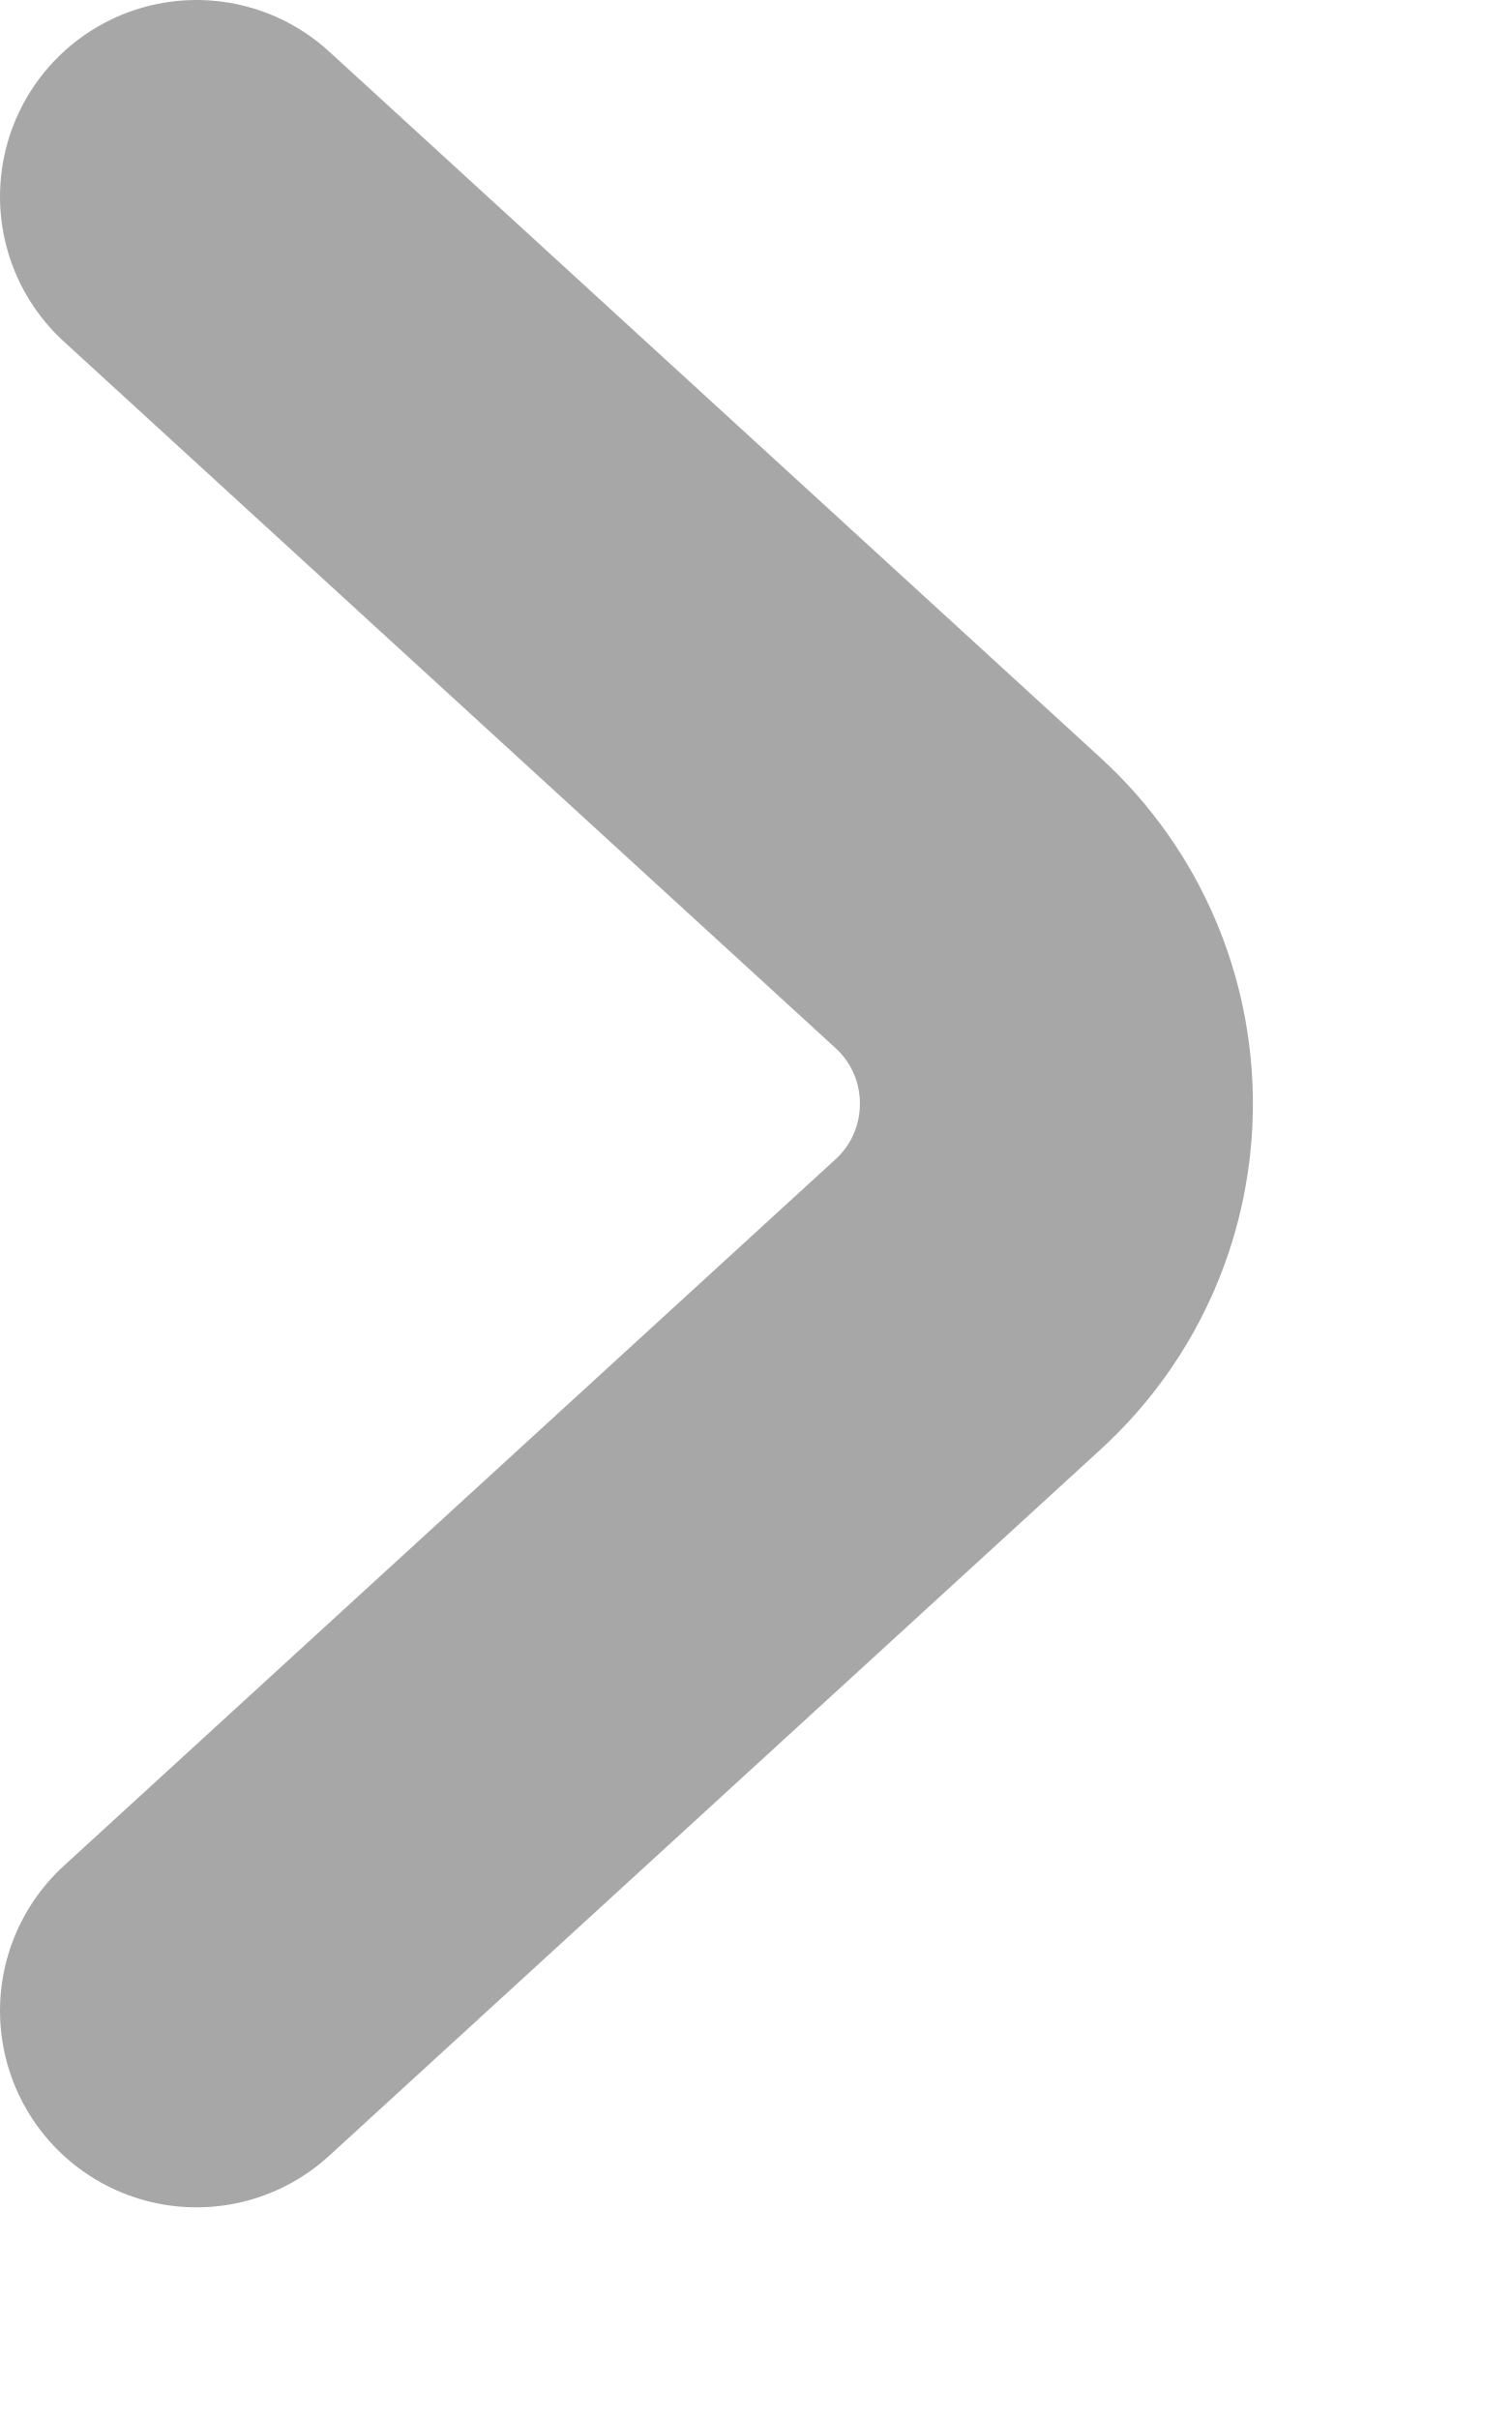
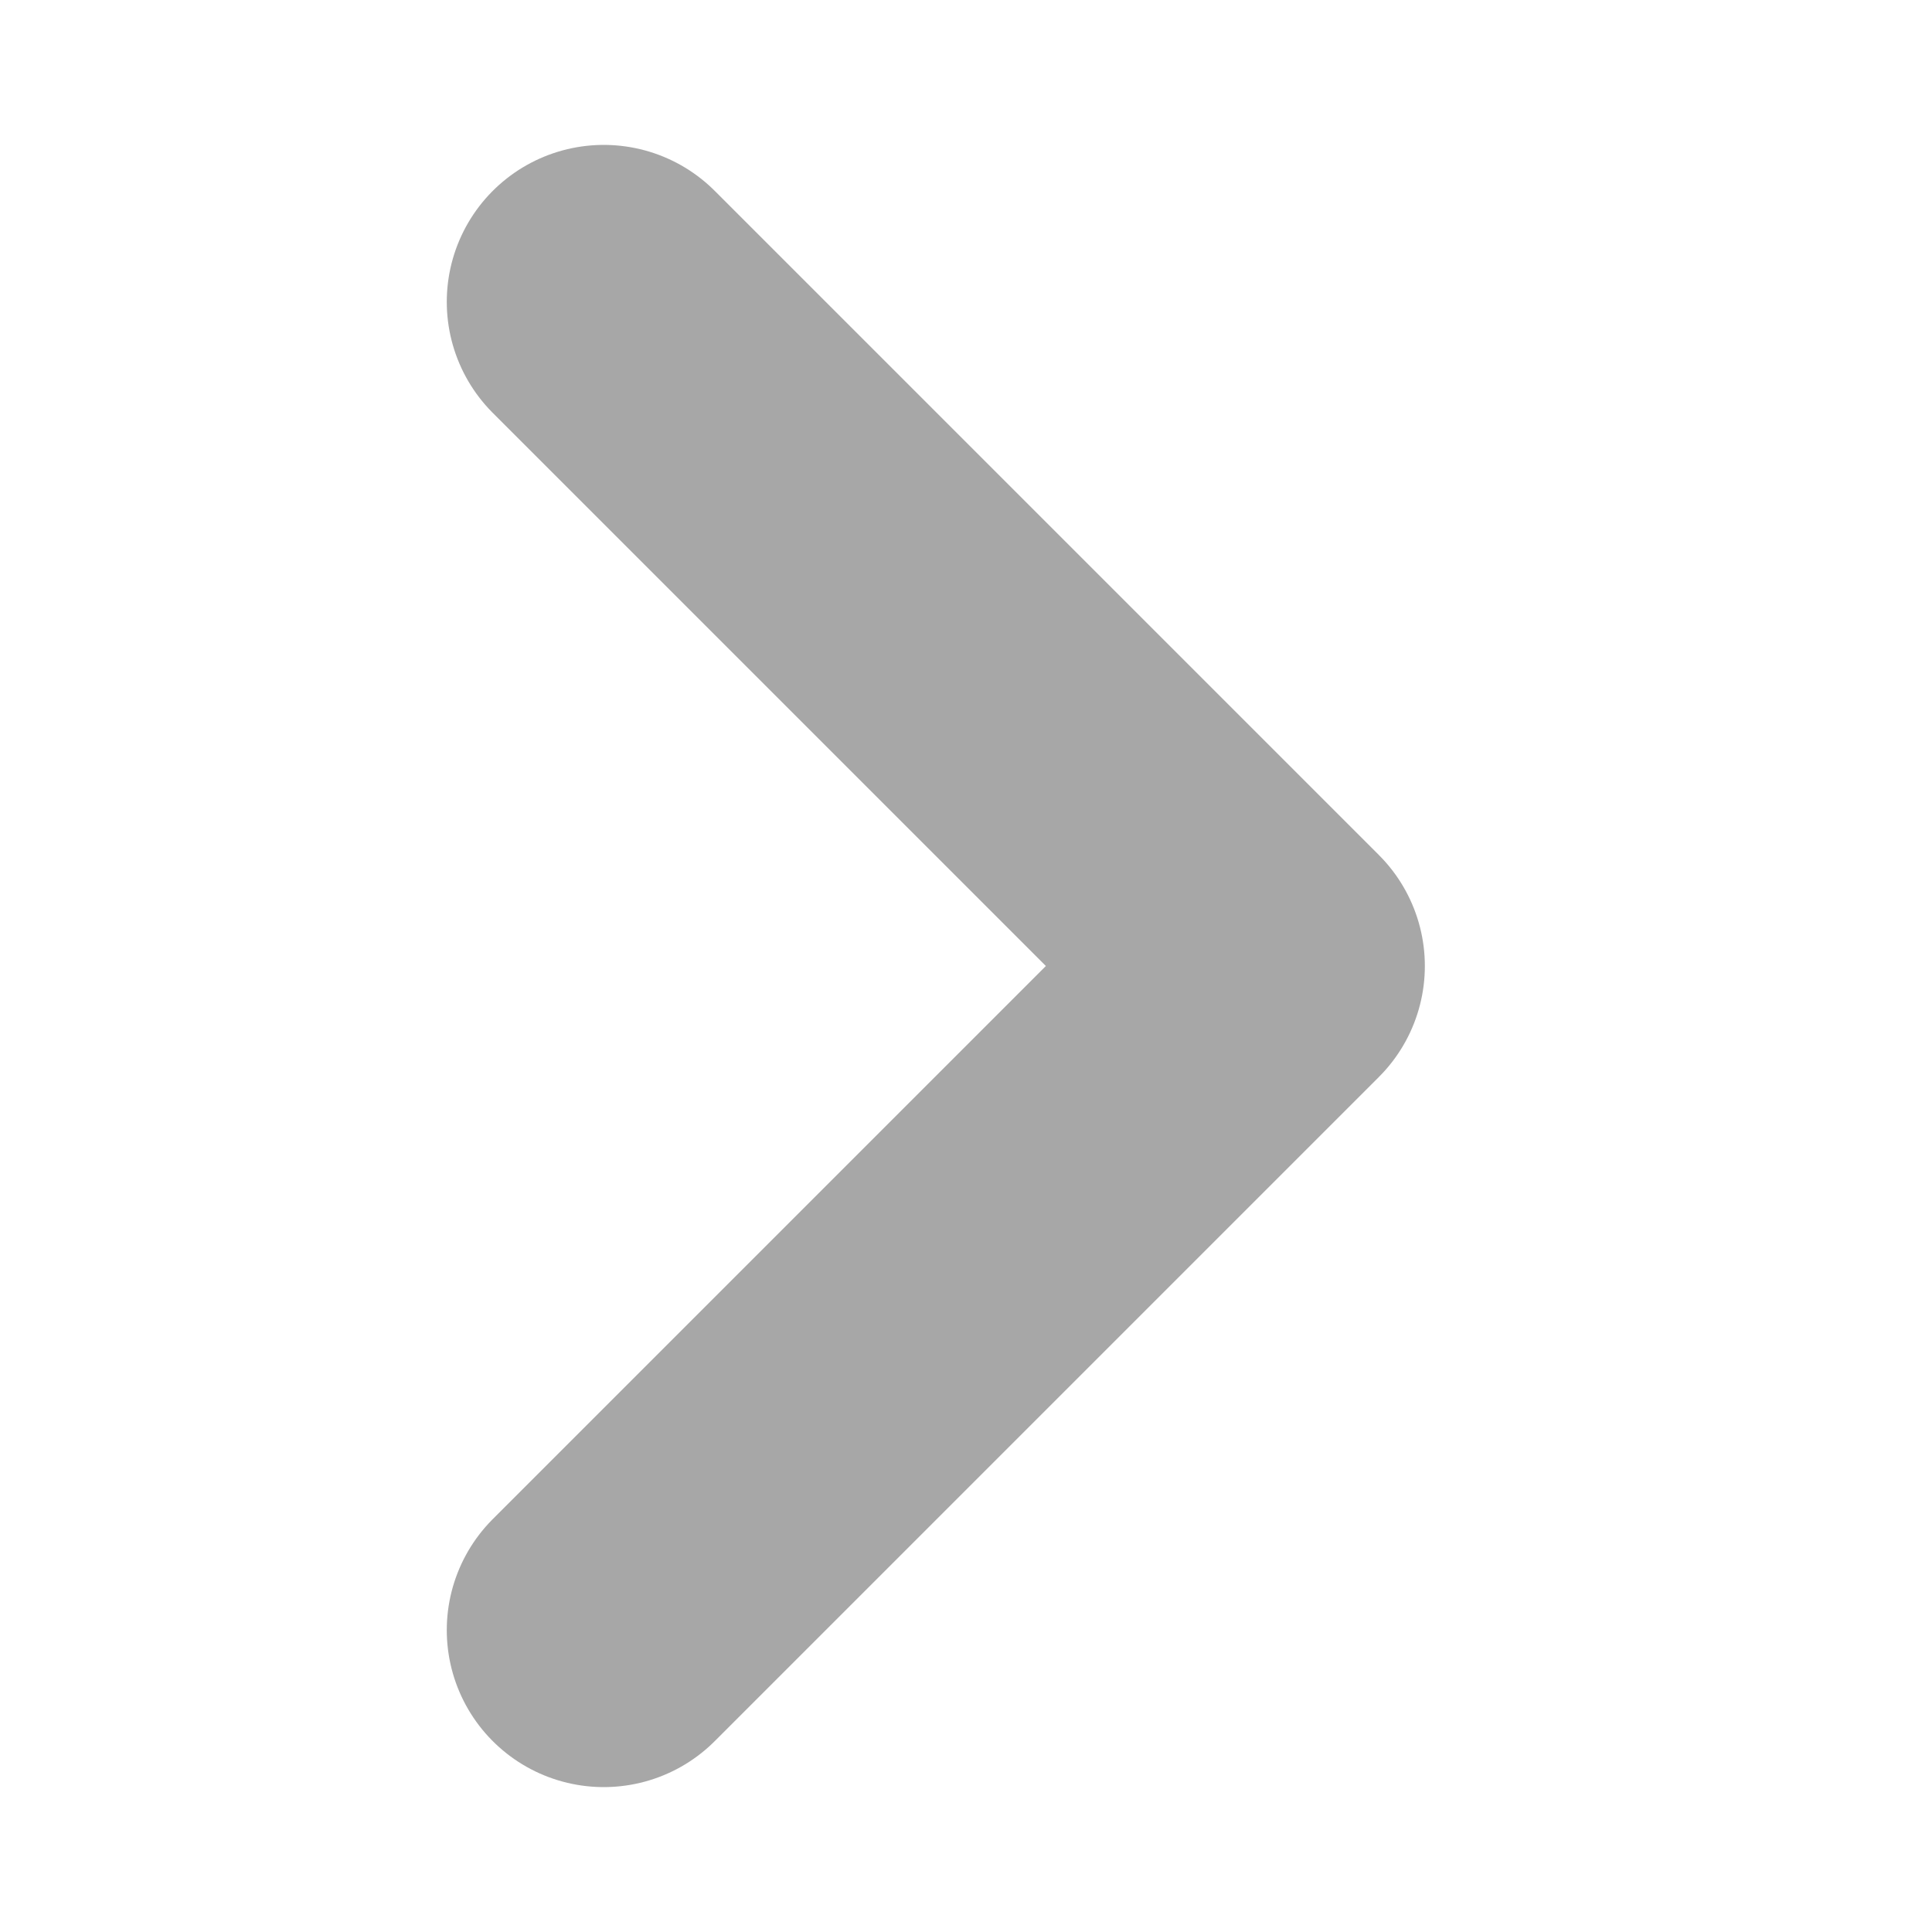
- <svg xmlns="http://www.w3.org/2000/svg" width="5" height="8" viewBox="0 0 5 8" fill="none">
-   <path d="M0.65 0.65L3.202 2.986C3.592 3.343 3.592 3.957 3.202 4.314L0.65 6.65" stroke="#A7A7A7" stroke-width="1.3" stroke-linecap="round" />
+ <svg xmlns="http://www.w3.org/2000/svg" width="8" height="8" viewBox="0 0 8 8" fill="none">
+   <path d="M2.5 1.25L5.25 4L2.5 6.75" stroke="#A7A7A7" stroke-width="1.3" stroke-linecap="round" stroke-linejoin="round" />
</svg>
